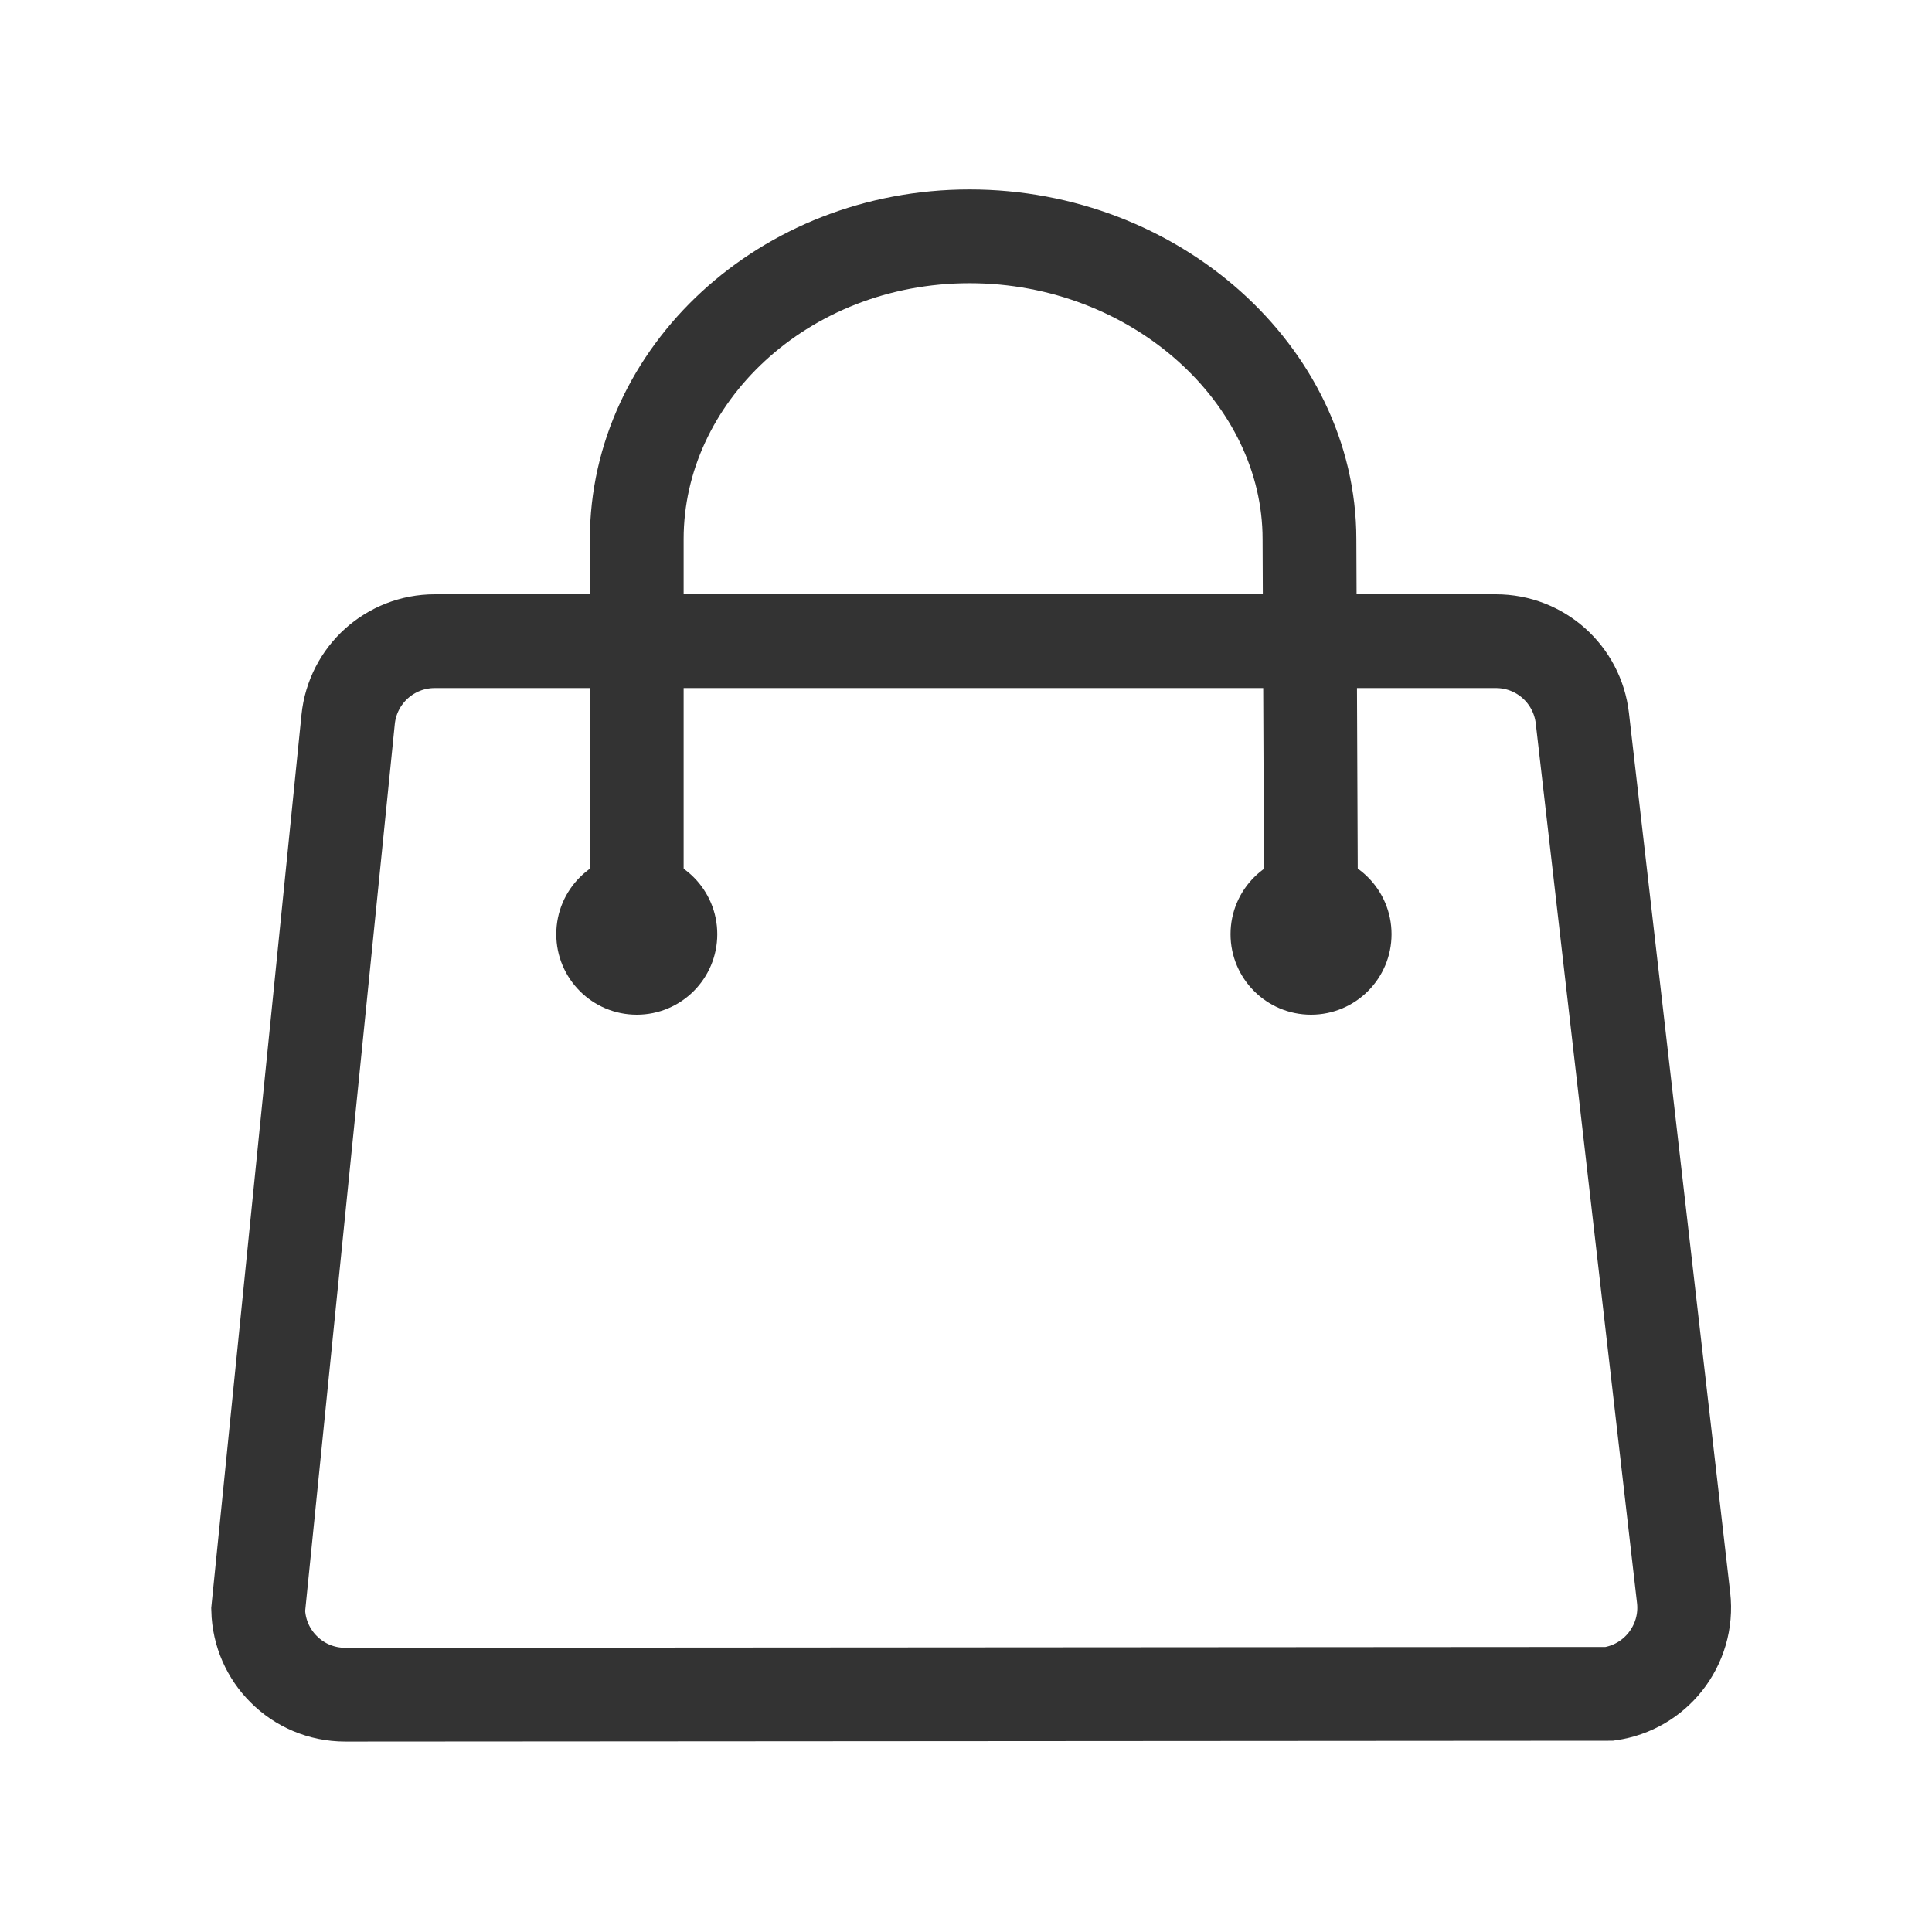
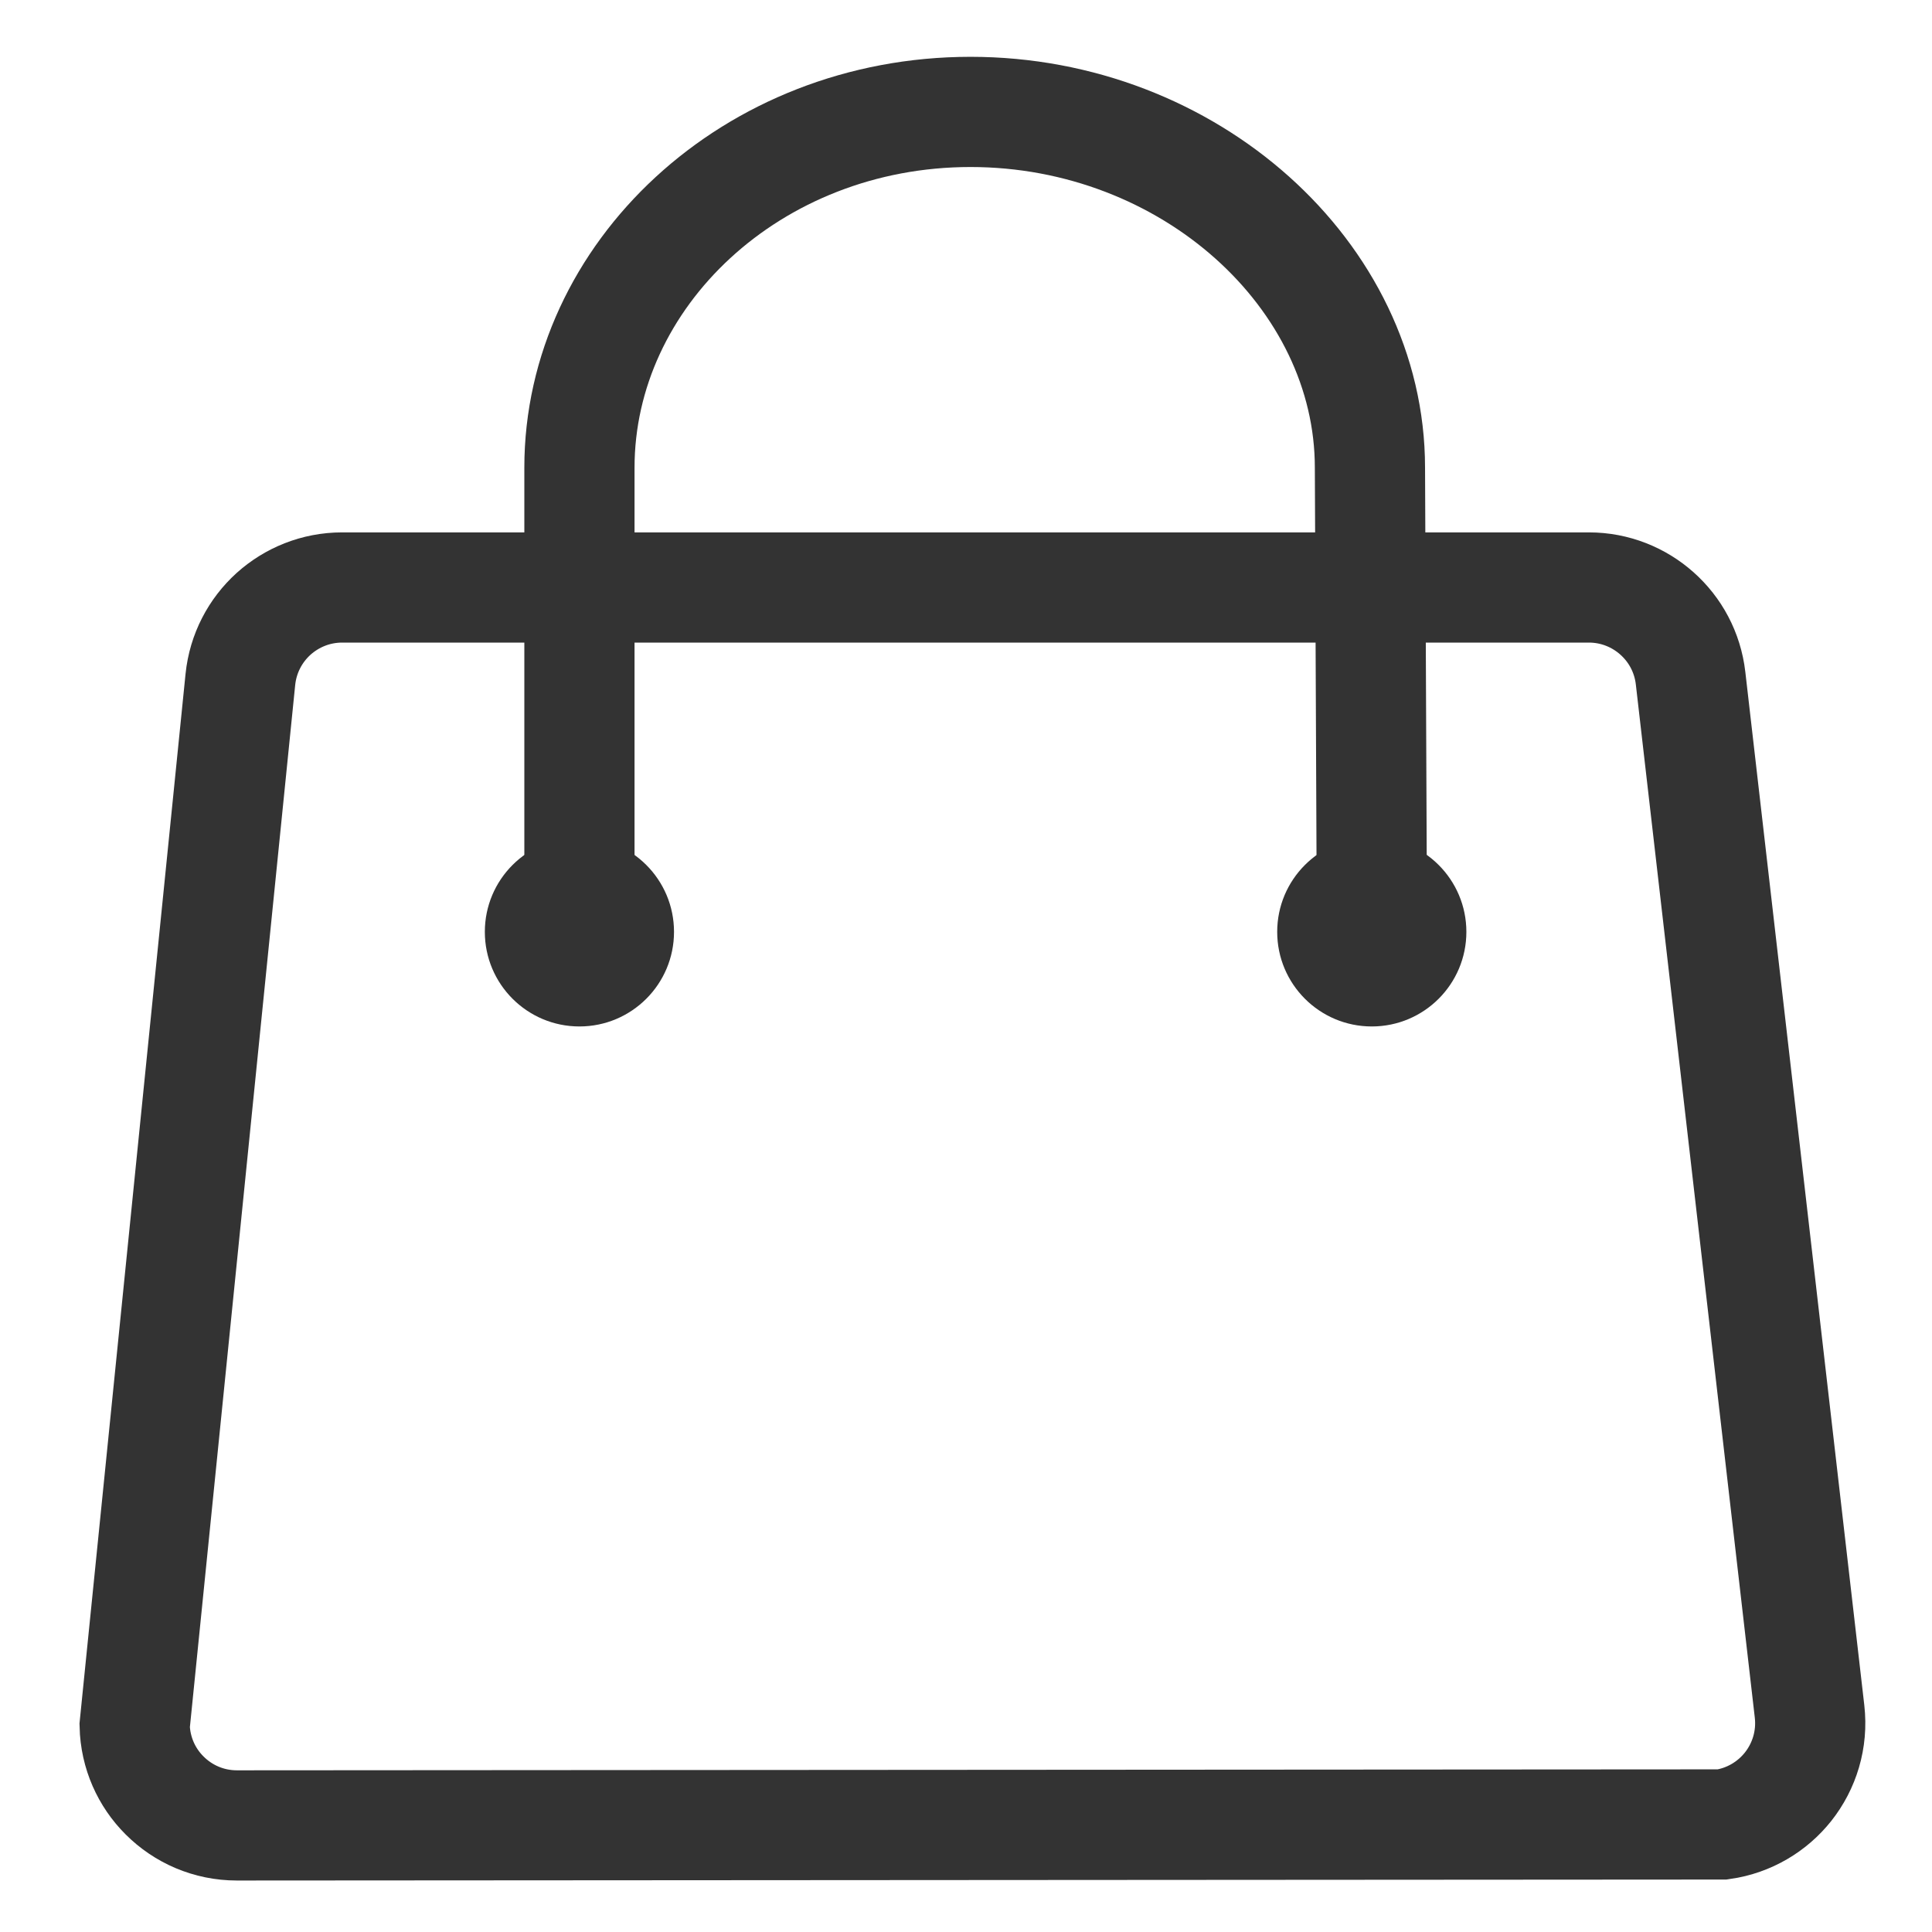
- <svg xmlns="http://www.w3.org/2000/svg" width="30px" height="30px" viewBox="0 0 30 30" version="1.1">
+ <svg xmlns="http://www.w3.org/2000/svg" width="24px" height="24px" viewBox="0 0 24 24" version="1.1">
  <defs>
    <filter id="filter-1">
      <feColorMatrix in="SourceGraphic" type="matrix" values="0 0 0 0 0.2 0 0 0 0 0.2 0 0 0 0 0.2 0 0 0 1 0" />
    </filter>
  </defs>
  <g id="通用/topbar/web/ic/购物袋-/-black" stroke="none" stroke-width="1" fill="none" fill-rule="evenodd">
-     <rect id="Rectangle" fill="#E9E9E9" opacity="0" x="0" y="0" width="30" height="30" />
+     <rect id="Rectangle" fill="#E9E9E9" opacity="0" x="-3" y="-3" width="30" height="30" />
    <g filter="url(#filter-1)" id="Group-2" opacity="0">
      <g>
-         <rect id="Rectangle" fill="#E9E9E9" x="0" y="0" width="30" height="30" />
+         <rect id="Rectangle" fill="#E9E9E9" x="0" y="0" width="24" height="24" />
      </g>
    </g>
-     <g id="Group" transform="translate(2.568848, 3.67)">
-       <path d="M20.659,6.286 C21.003,6.286 21.319,6.414 21.559,6.628 C21.799,6.842 21.963,7.142 22.002,7.483 L22.002,7.483 L23.574,21.139 C23.617,21.509 23.505,21.862 23.29,22.134 C23.082,22.396 22.778,22.581 22.423,22.632 L22.423,22.632 L2.792,22.645 C2.418,22.645 2.08,22.494 1.836,22.249 C1.598,22.012 1.449,21.686 1.44,21.326 L1.44,21.326 L2.837,7.501 C2.872,7.156 3.035,6.852 3.276,6.634 C3.517,6.417 3.836,6.286 4.182,6.286 L4.182,6.286 Z" id="矩形" stroke="#333333" stroke-width="1.456" />
-       <path d="M17.789,6.39488462e-14 L17.789,5.703 C17.789,8.249 15.51,10.406 12.621,10.406 C9.732,10.406 7.343,8.249 7.343,5.703 L7.319,6.39488462e-14" id="矩形" stroke="#333333" stroke-width="1.456" stroke-linecap="round" transform="translate(12.55378, 5.202793) rotate(-180) translate(-12.55378, -5.202793) " />
-       <circle id="椭圆形" fill="#333333" cx="7.319" cy="10.836" r="1.25" />
-       <circle id="椭圆形备份" fill="#333333" cx="17.789" cy="10.836" r="1.25" />
+     <g id="Group" transform="translate(0.318848, 1.39)">
+       <path d="M19.42,5.908 C19.742,5.908 20.04,6.03 20.265,6.231 C20.491,6.432 20.645,6.713 20.682,7.034 L20.682,7.034 L22.16,19.87 C22.2,20.219 22.095,20.551 21.893,20.806 C21.697,21.052 21.411,21.226 21.077,21.274 L21.077,21.274 L2.624,21.286 C2.273,21.286 1.956,21.144 1.726,20.914 C1.502,20.691 1.362,20.385 1.354,20.046 L1.354,20.046 L2.667,7.051 C2.7,6.726 2.853,6.441 3.079,6.236 C3.306,6.032 3.605,5.908 3.931,5.908 L3.931,5.908 Z" id="矩形" stroke="#333333" stroke-width="1.369" />
+       <path d="M16.722,6.01119154e-14 L16.722,5.361 C16.722,7.754 14.58,9.781 11.864,9.781 C9.148,9.781 6.902,7.754 6.902,5.361 L6.879,6.01119154e-14" id="矩形" stroke="#333333" stroke-width="1.369" stroke-linecap="round" transform="translate(11.80056, 4.890625) rotate(-180) translate(-11.80056, -4.890625) " />
+       <circle id="椭圆形" fill="#333333" cx="6.879" cy="10.186" r="1.175" />
+       <circle id="椭圆形备份" fill="#333333" cx="16.722" cy="10.186" r="1.175" />
    </g>
  </g>
</svg>
